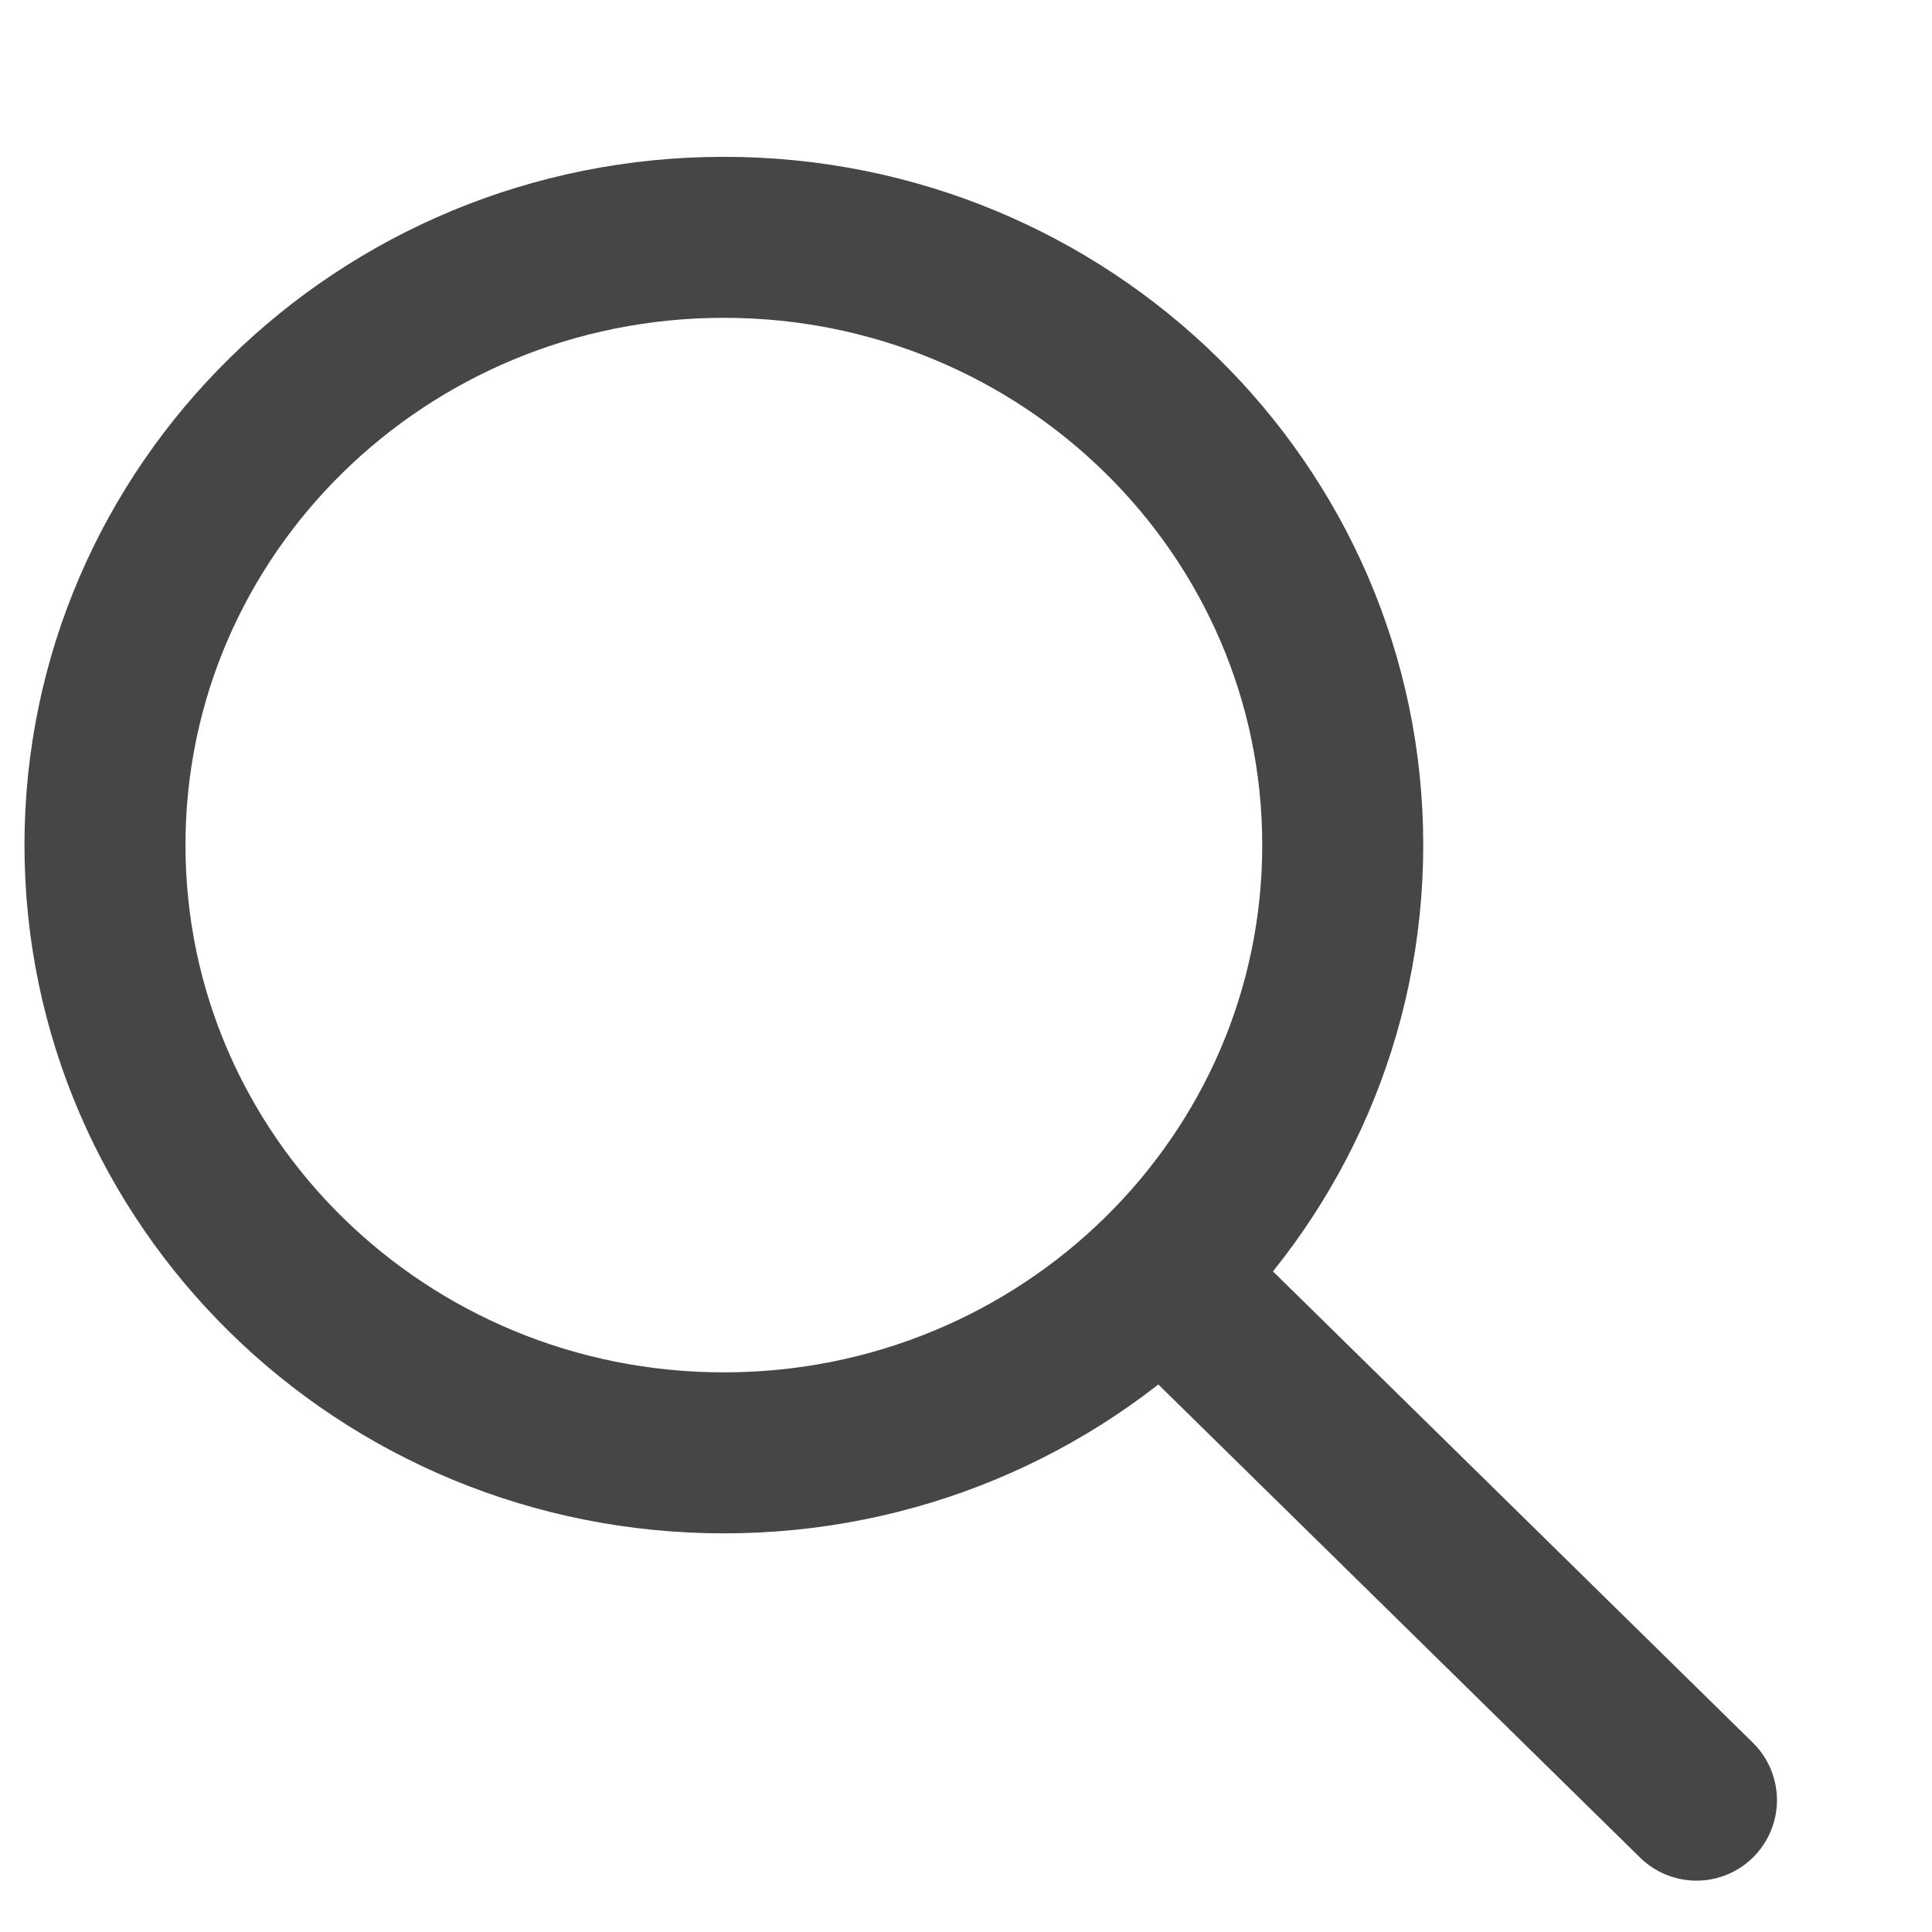
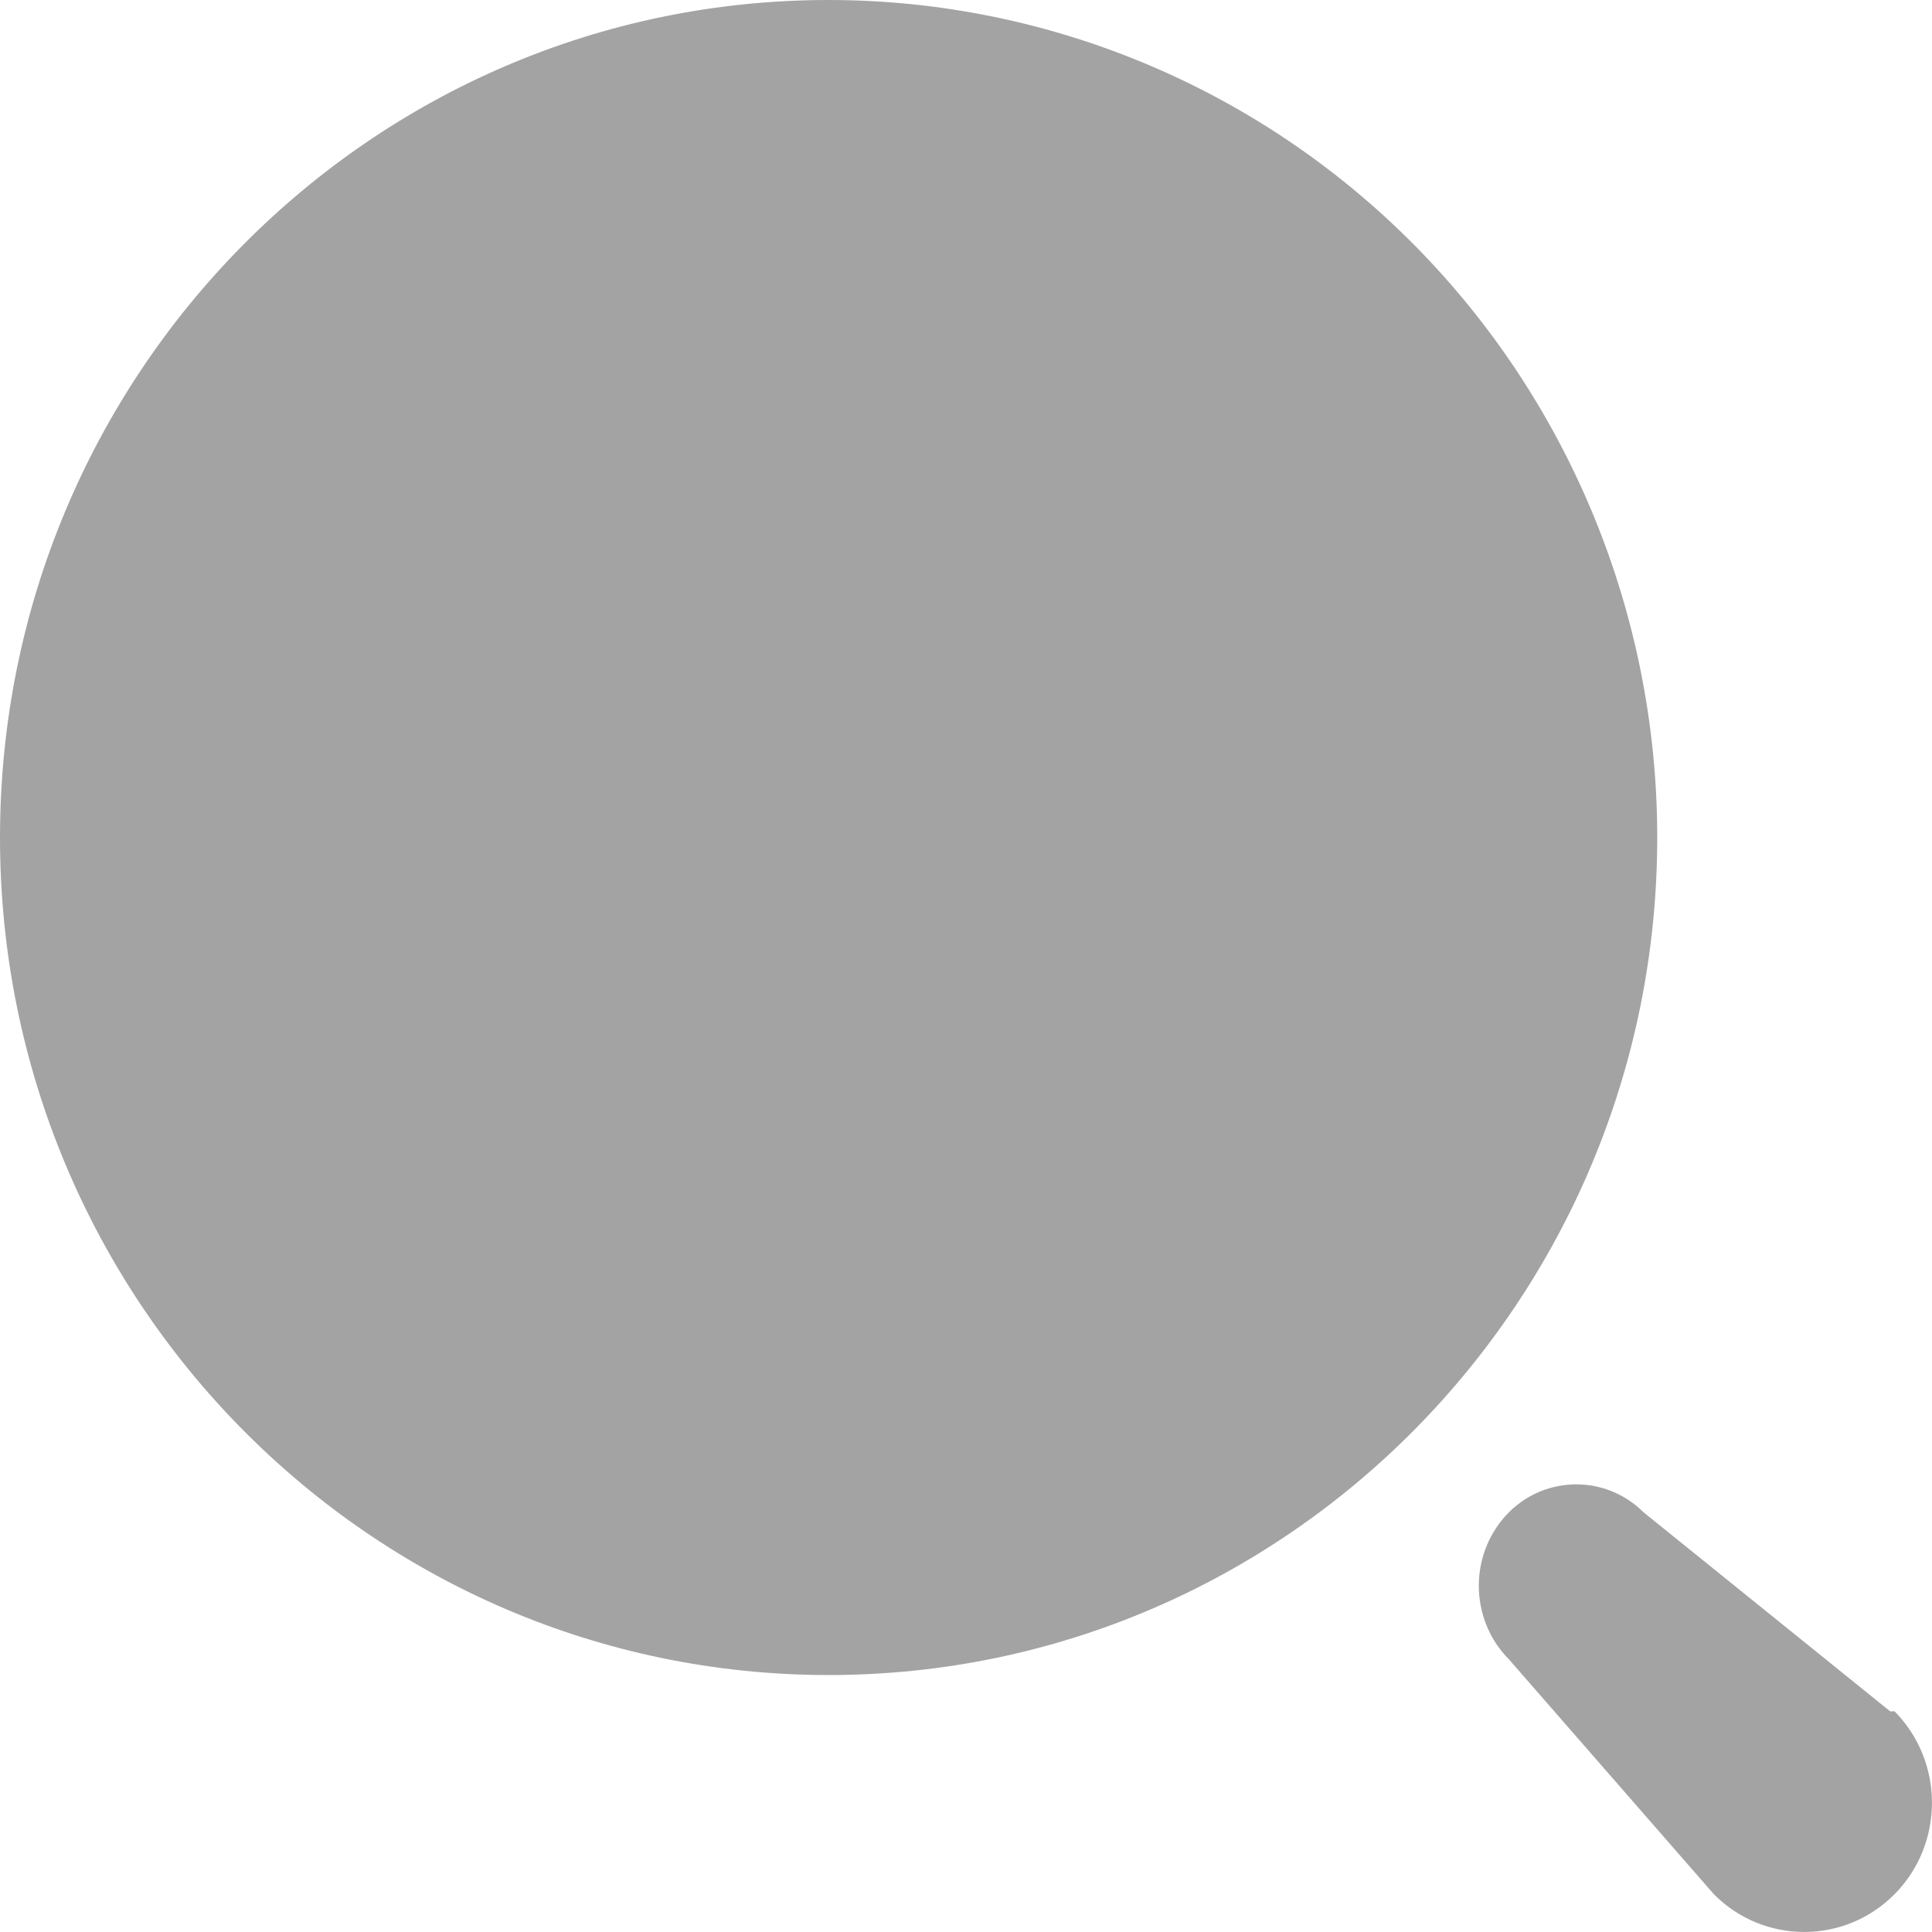
- <svg xmlns="http://www.w3.org/2000/svg" width="12" height="12" viewBox="0 0 12 12" fill="none">
-   <path d="M7.242 7.945L10.537 11.181M4.496 9.024C2.373 9.024 0.652 7.334 0.652 5.249C0.652 3.164 2.373 1.474 4.496 1.474C6.619 1.474 8.34 3.164 8.34 5.249C8.34 7.334 6.619 9.024 4.496 9.024Z" stroke="#464646" stroke-linecap="round" stroke-linejoin="round" />
+ <svg xmlns="http://www.w3.org/2000/svg" width="14" height="14" viewBox="0 0 14 14" fill="none">
+   <path d="M10.935 10.958C11.205 10.689 11.639 10.689 11.909 10.958L13.697 12.401H13.729C14.09 12.767 14.09 13.36 13.729 13.726C13.367 14.091 12.781 14.091 12.419 13.726L10.935 12.025C10.794 11.884 10.716 11.691 10.716 11.491C10.716 11.291 10.794 11.099 10.935 10.958ZM6.004 0C7.596 0 9.124 0.639 10.25 1.777C11.376 2.915 12.009 4.46 12.009 6.069C12.008 9.421 9.32 12.138 6.004 12.138C2.688 12.137 0 9.421 0 6.069C0 2.718 2.688 0 6.004 0Z" fill="#A3A3A3" />
</svg>
